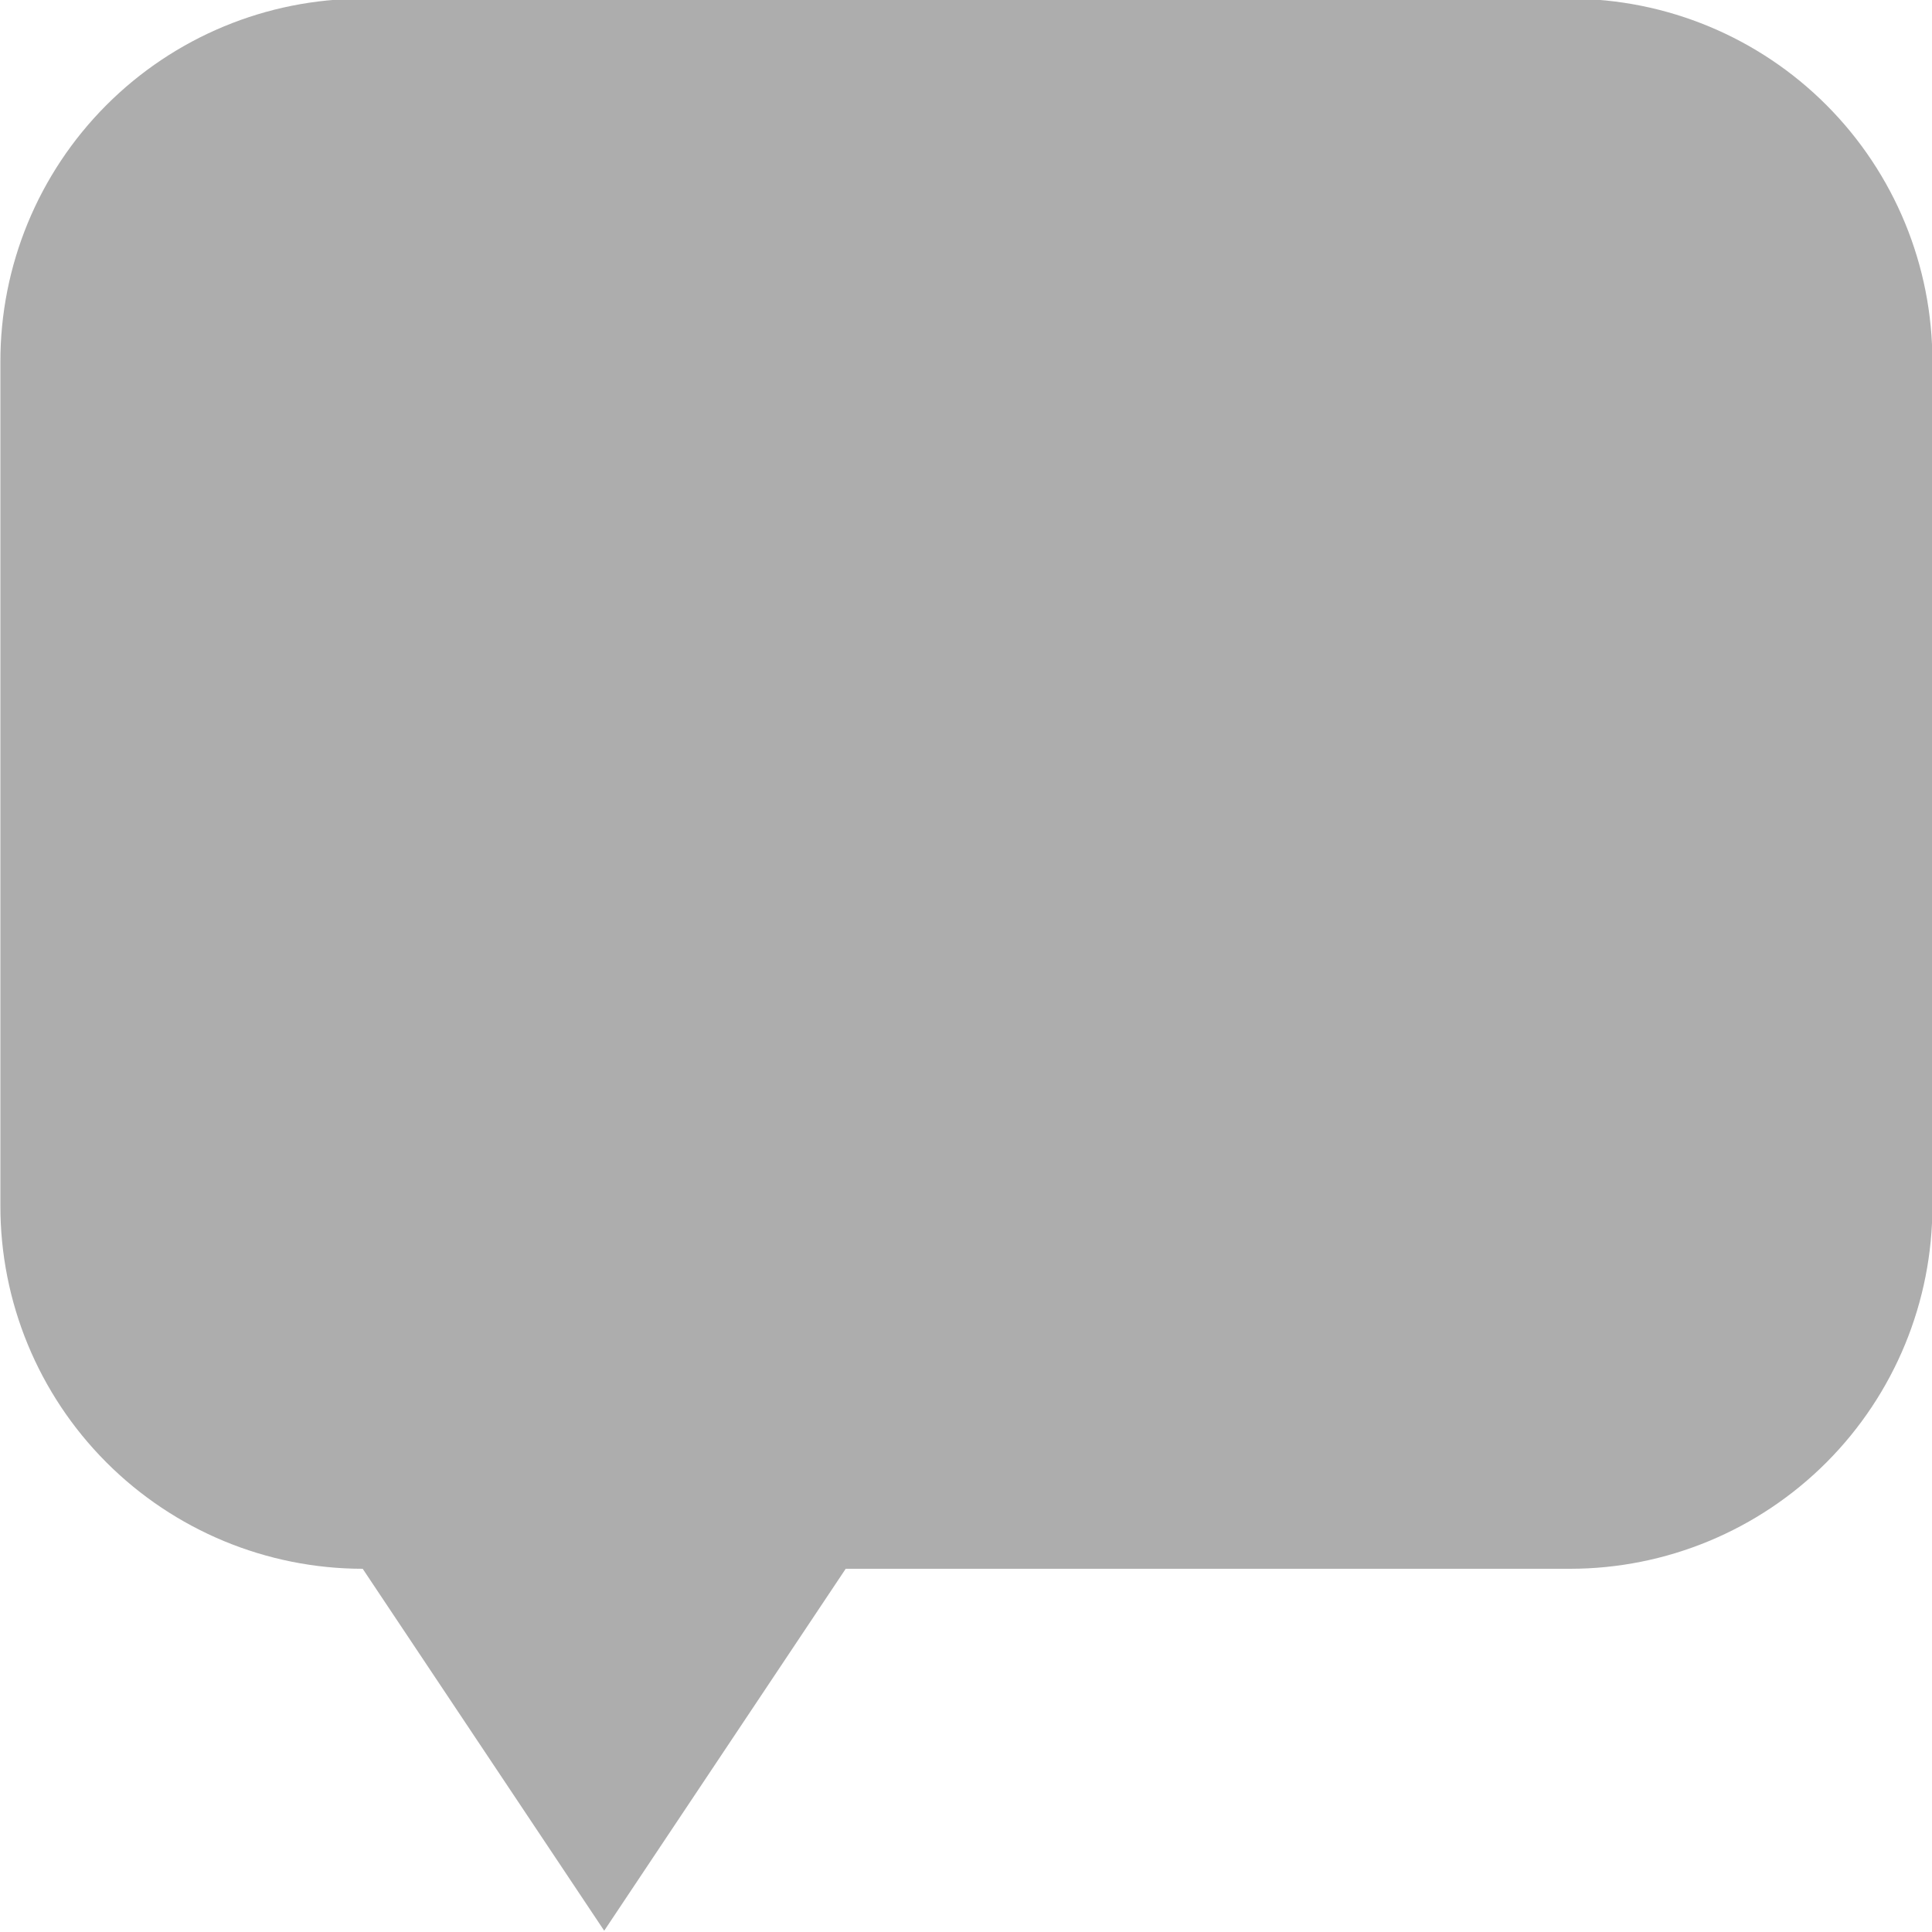
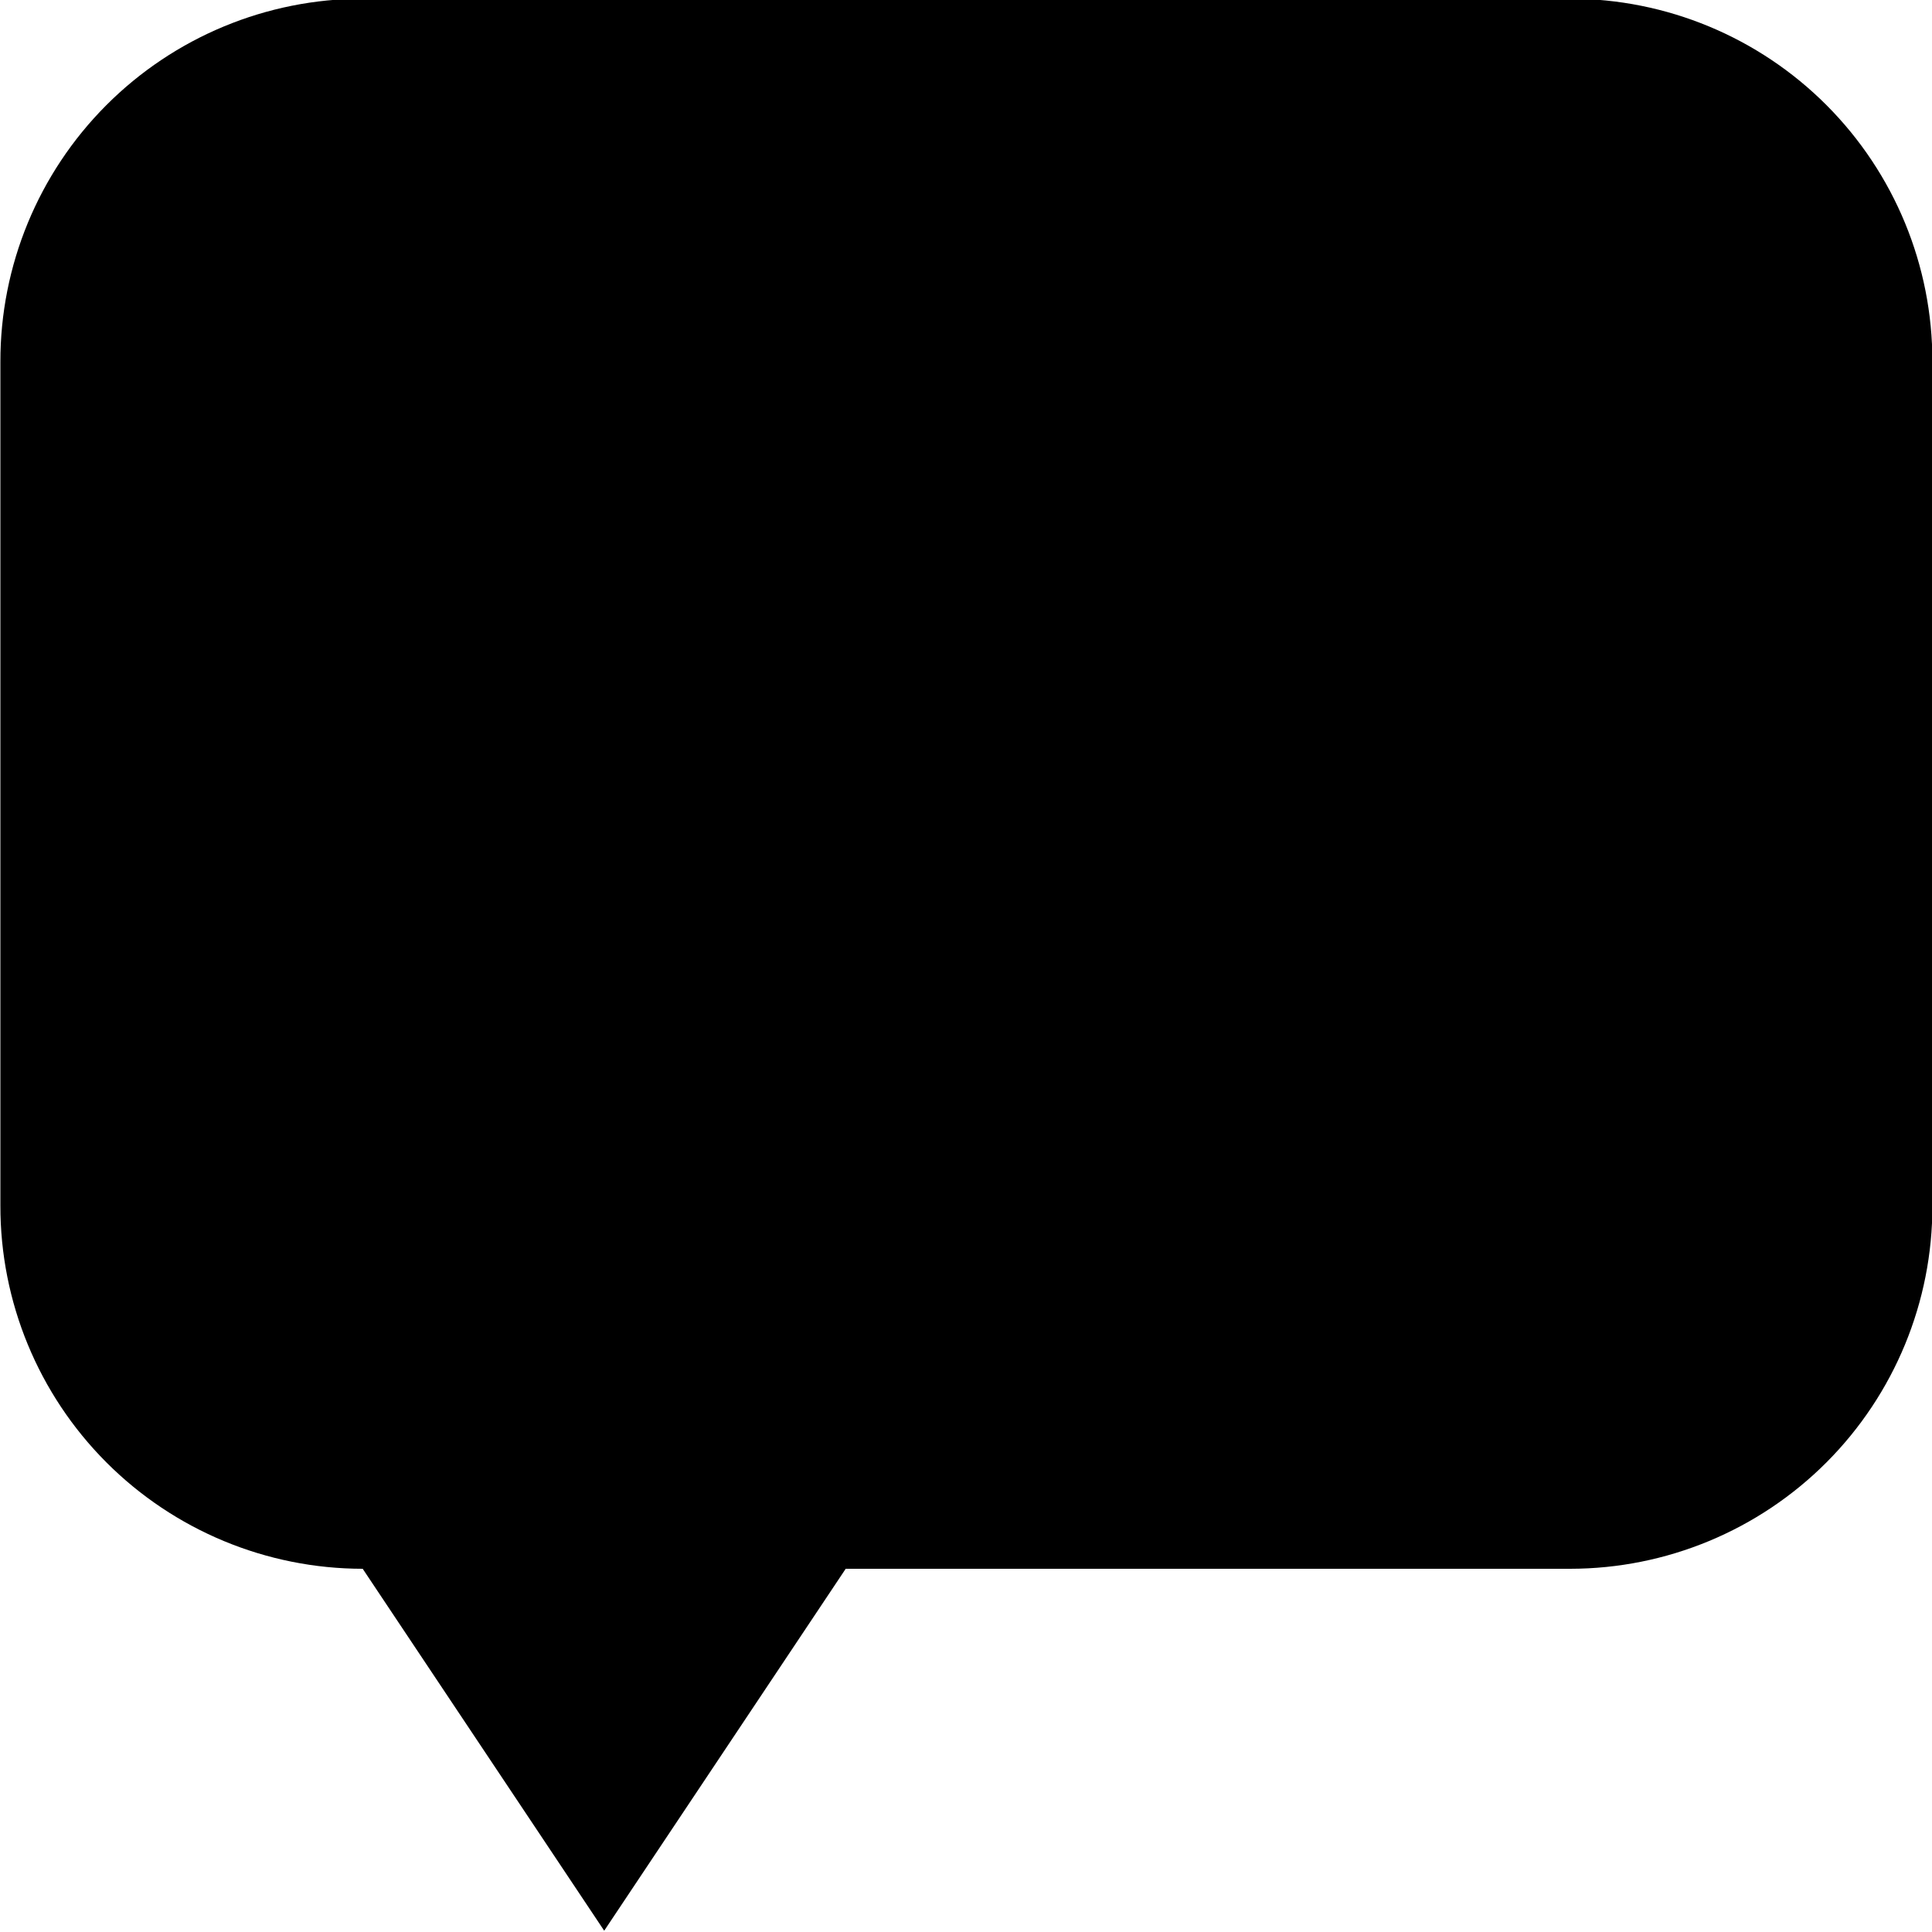
- <svg xmlns="http://www.w3.org/2000/svg" width="15" height="15" viewBox="0 0 15 15">
-   <defs>
-     <style>
-       .cls-1 {
-         fill: #999;
-         fill-opacity: 0.8;
-         fill-rule: evenodd;
-       }
-     </style>
-   </defs>
-   <path id="Speech_bubble_-_left_tip_-_text" data-name="Speech bubble - left tip - text" class="cls-1" d="M889.191,6108.18h-5.625l-1.875,2.81-1.875-2.81a2.815,2.815,0,0,1-2.813-2.82v-6.55a2.815,2.815,0,0,1,2.813-2.82h9.375a2.814,2.814,0,0,1,2.812,2.82v6.55A2.814,2.814,0,0,1,889.191,6108.18Z" transform="translate(-877 -6096)" />
+ <svg xmlns="http://www.w3.org/2000/svg" width="15" height="15">
+   <path data-name="Speech bubble - left tip - text" d="M12.191 12.18H6.566l-1.875 2.81-1.875-2.81A2.815 2.815 0 01.003 9.36V2.81A2.815 2.815 0 012.816-.01h9.375a2.814 2.814 0 012.812 2.82v6.55a2.814 2.814 0 01-2.812 2.82z" />
</svg>
